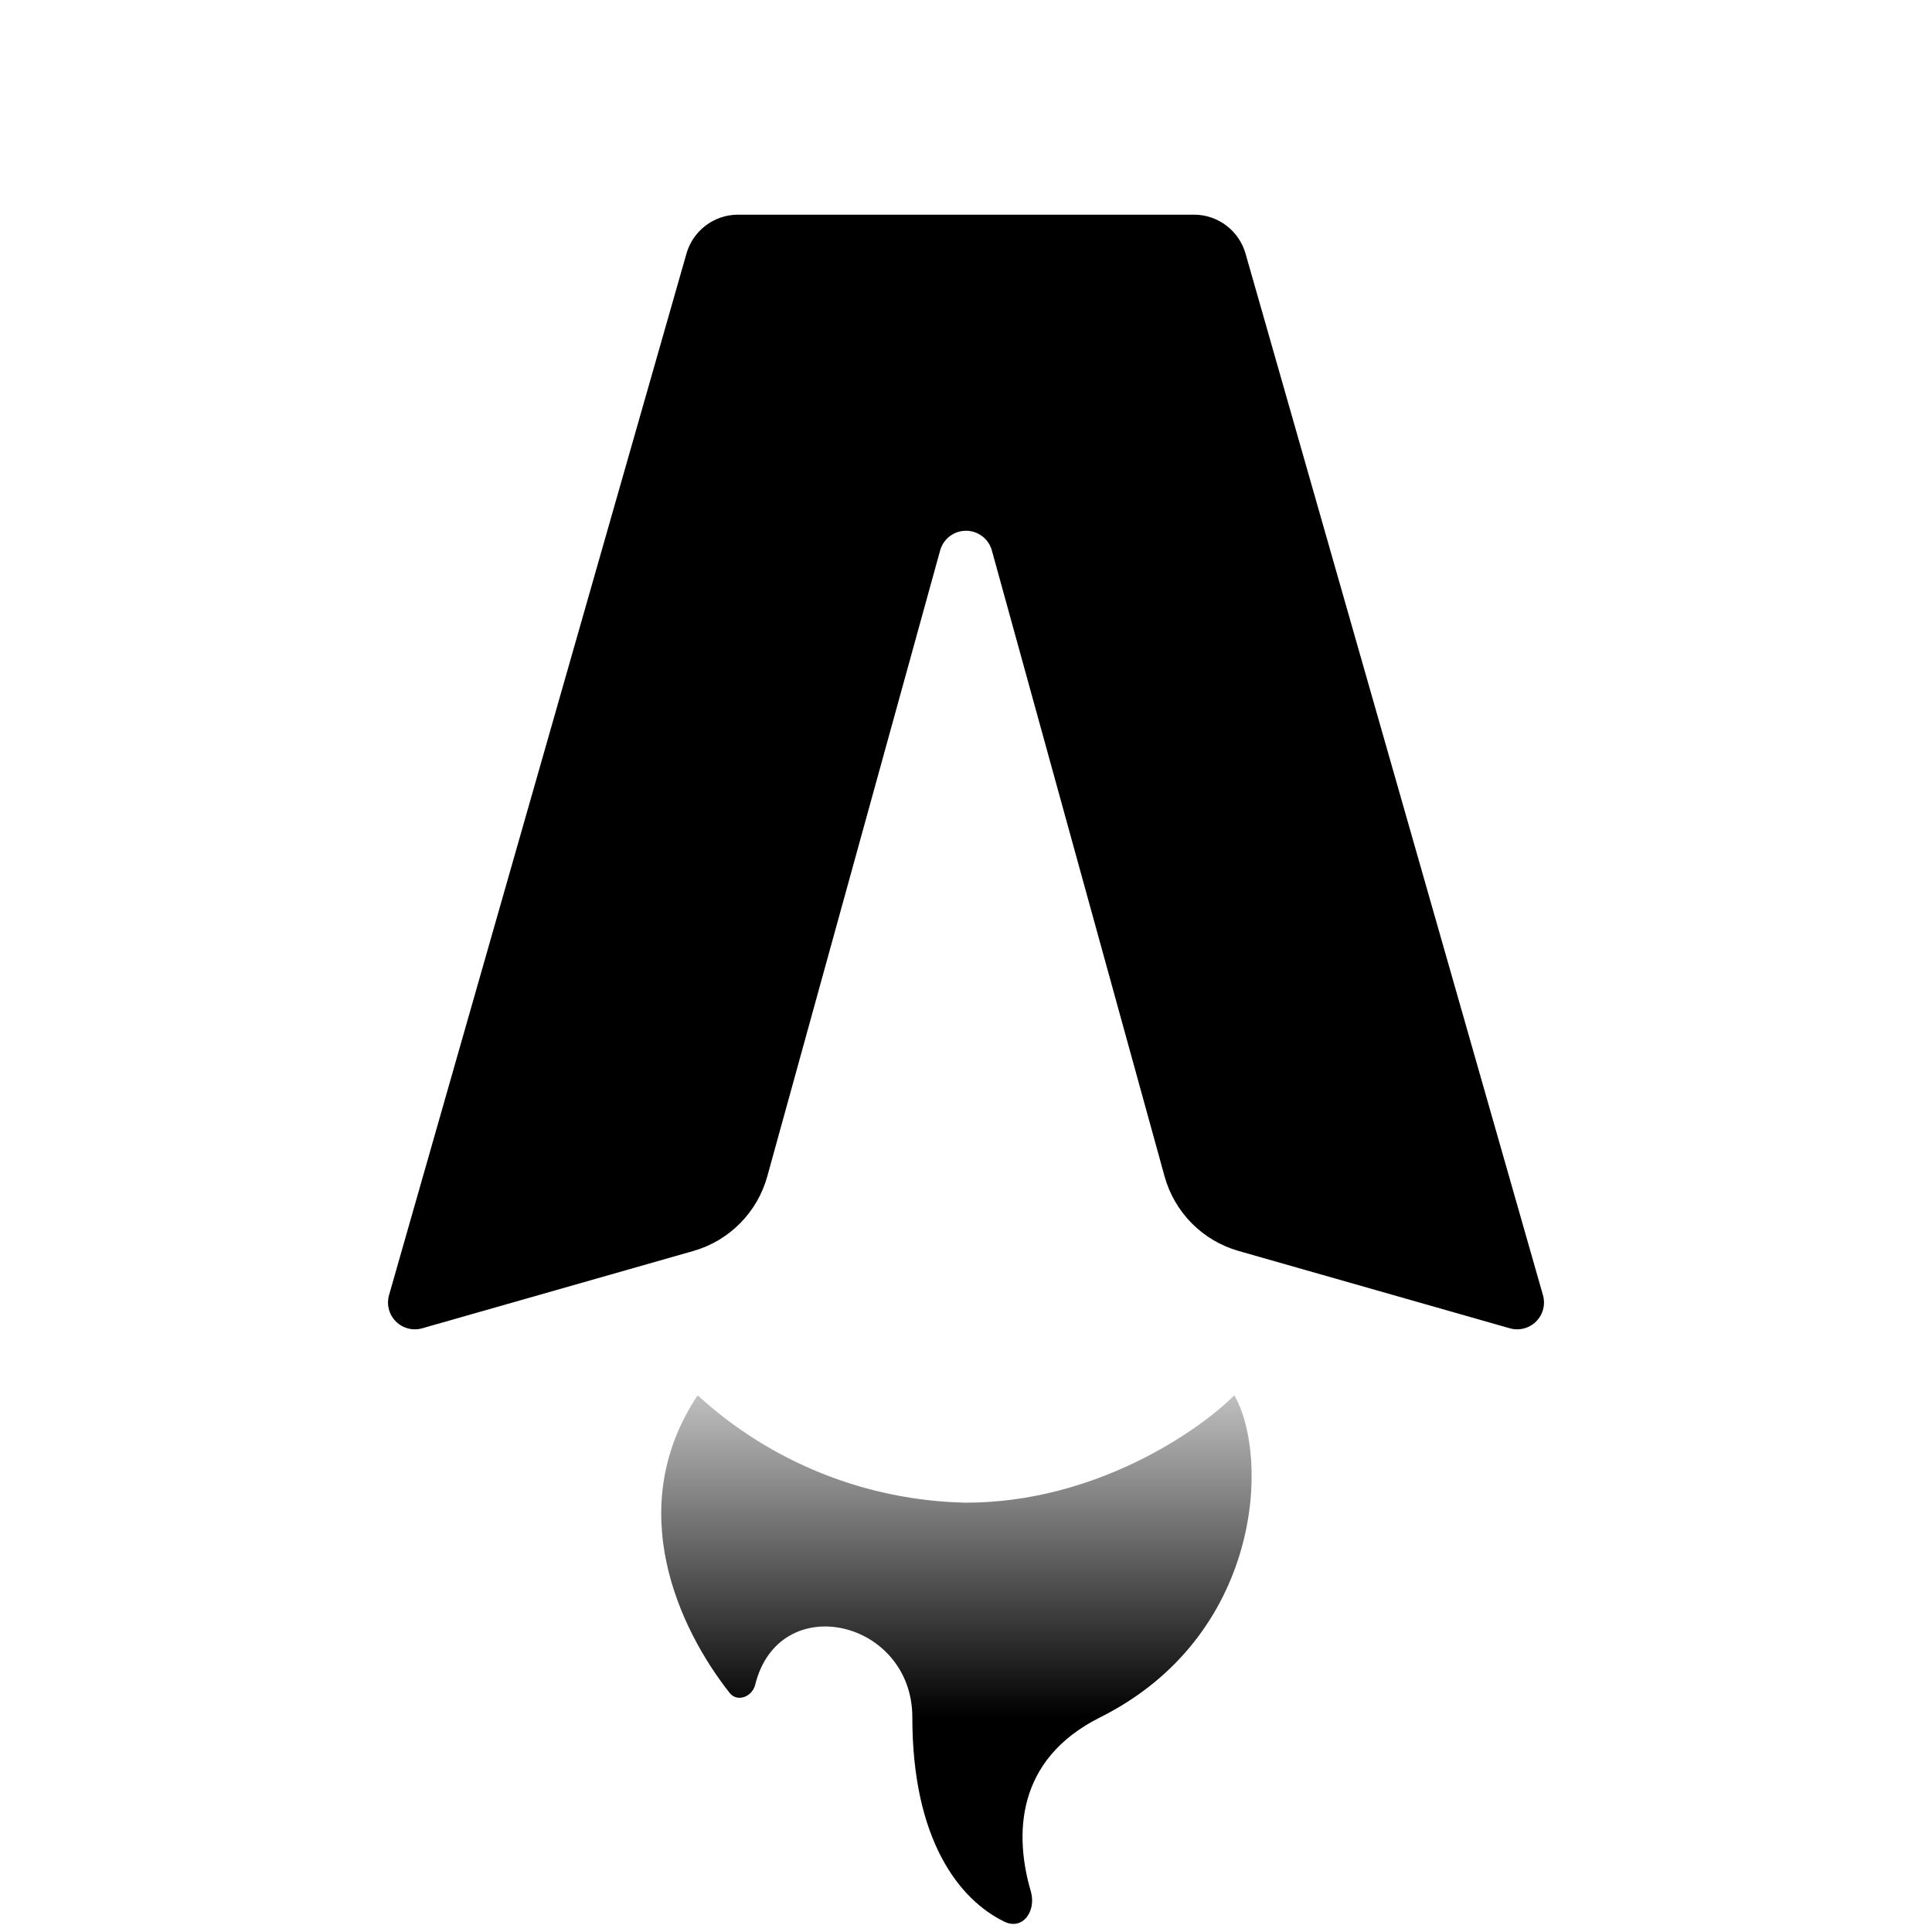
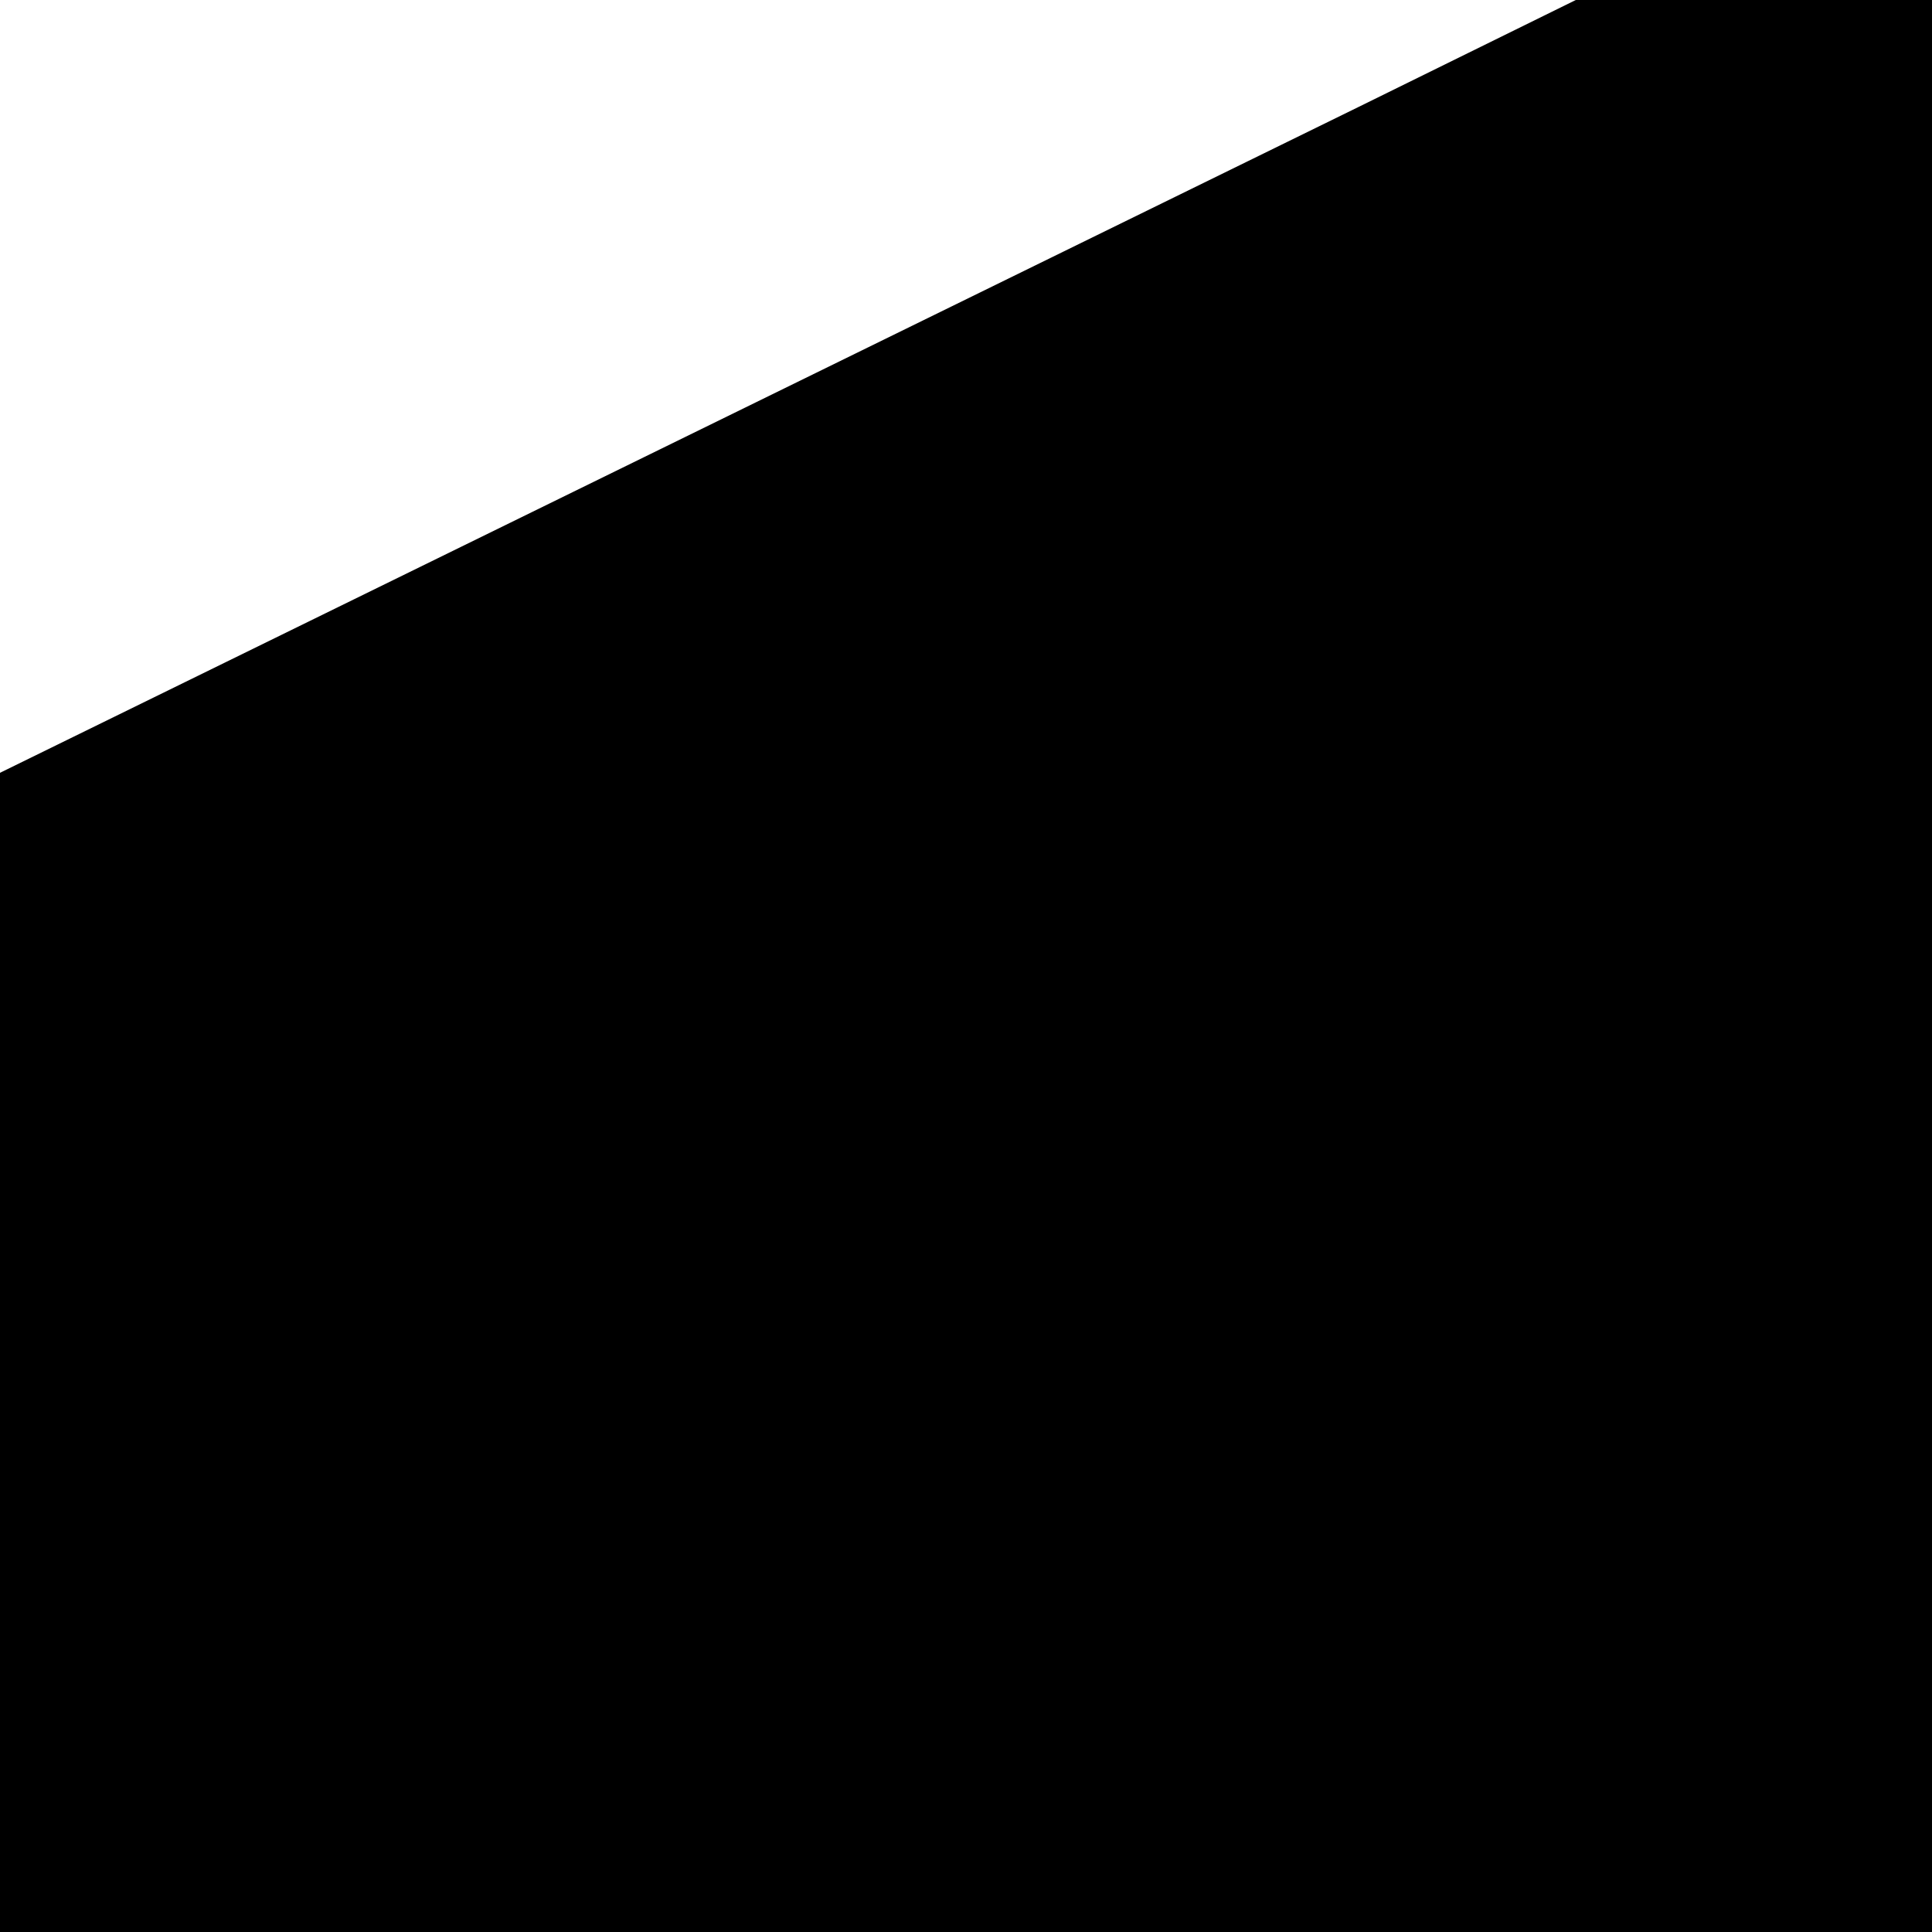
- <svg xmlns="http://www.w3.org/2000/svg" fill="none" viewBox="0 0 36 36">
-   <path fill="#000" d="M22.25 4h-8.5a1 1 0 0 0-.96.73l-5.54 19.4a.5.5 0 0 0 .62.62l5.05-1.44a2 2 0 0 0 1.38-1.4l3.22-11.66a.5.5 0 0 1 .96 0l3.22 11.67a2 2 0 0 0 1.38 1.39l5.05 1.44a.5.5 0 0 0 .62-.62l-5.54-19.4a1 1 0 0 0-.96-.73Z" />
-   <path fill="url(#gradient)" d="M18 28a7.63 7.63 0 0 1-5-2c-1.4 2.1-.35 4.35.6 5.55.14.17.41.07.47-.15.44-1.8 2.93-1.22 2.93.6 0 2.28.87 3.4 1.72 3.81.34.16.59-.2.49-.56-.31-1.05-.29-2.46 1.29-3.25 3-1.5 3.17-4.83 2.5-6-.67.67-2.6 2-5 2Z" />
-   <defs>
-     <linearGradient id="gradient" x1="16" x2="16" y1="32" y2="24" gradientUnits="userSpaceOnUse">
-       <stop stop-color="#000" />
-       <stop offset="1" stop-color="#000" stop-opacity="0" />
-     </linearGradient>
-   </defs>
-   <style>
-     @media (prefers-color-scheme:dark){:root{filter:invert(100%)}}
-   </style>
+ <svg xmlns="http://www.w3.org/2000/svg" version="1.0" width="36" height="36" viewBox="0 0 36 36" preserveAspectRatio="xMidYMid meet">
+   <g transform="translate(0,36) scale(0.1,-0.1)" fill="#000000" stroke="none">
+     <path d="M1325 2829 c-93 -10 -149 -26 -233 -68 -24 -11 -50 -21 -58 -21 -8 0 -14 -4 -14 -10 0 -5 -9 -10 -20 -10 -11 0 -20 -3 -20 -8 0 -4 -17 -15 -37 -24 -34 -15 -69 -44 -98 -80 -47 -59 -85 -112 -85 -120 0 -5 -9 -19 -20 -31 -11 -12 -18 -27 -15 -34 2 -8 -3 -33 -13 -56 -25 -63 -22 -261 6 -391 26 -118 27 -126 7 -126 -8 0 -15 -4 -15 -8 0 -11 47 -52 52 -46 3 2 5 -2 6 -8 1 -7 5 -28 8 -46 5 -24 2 -38 -11 -52 -10 -11 -21 -40 -25 -65 -6 -39 -4 -49 16 -70 27 -29 49 -33 39 -7 -4 10 -3 13 3 7 5 -5 17 -41 27 -78 16 -59 16 -70 4 -78 -11 -7 -9 -9 8 -9 19 0 25 -11 44 -72 25 -87 51 -138 118 -238 28 -41 51 -83 51 -92 0 -9 5 -20 10 -23 6 -3 10 -17 10 -30 0 -13 6 -28 13 -32 25 -16 67 -75 67 -94 0 -20 84 -109 102 -109 6 0 7 -7 4 -16 -3 -9 4 -32 16 -53 13 -20 23 -40 23 -45 0 -14 35 -16 35 -3 1 12 29 -17 64 -67 12 -16 25 -25 34 -21 13 5 13 3 1 -12 -9 -11 -10 -14 -1 -9 13 8 45 -17 35 -28 -3 -3 3 -9 13 -12 10 -4 26 -13 34 -20 21 -18 85 -21 104 -5 12 10 16 11 16 1 0 -10 3 -10 14 -1 8 7 26 14 40 17 20 3 30 -3 49 -31 13 -19 27 -32 30 -28 4 3 7 2 7 -4 0 -13 -145 -33 -246 -33 -323 0 -559 114 -559 270 0 45 4 53 45 96 l45 46 -40 -21 c-22 -12 -51 -28 -65 -36 -14 -7 -50 -26 -80 -40 -30 -15 -125 -62 -210 -104 -85 -43 -269 -133 -407 -201 l-253 -124 0 -108 0 -108 1540 0 1540 0 0 179 0 178 -77 35 c-94 42 -198 84 -443 178 -210 80 -359 151 -408 194 -22 19 -47 30 -78 34 -27 3 -48 11 -54 21 -4 9 -12 64 -15 123 l-8 106 40 84 c45 92 63 158 64 233 1 81 7 99 41 115 18 8 40 27 51 41 17 23 17 31 6 68 -10 34 -10 44 0 50 9 6 11 33 6 107 -11 193 -14 204 -40 204 -24 0 -38 21 -29 44 3 8 1 94 -5 190 -9 145 -15 186 -37 247 -14 40 -33 79 -40 87 -8 7 -12 17 -9 21 2 5 -9 21 -25 37 -16 16 -30 35 -30 42 0 6 -3 12 -7 12 -5 0 -26 16 -47 35 -22 19 -44 35 -50 35 -6 0 -17 9 -24 21 -7 11 -18 19 -25 16 -6 -2 -18 2 -25 9 -7 7 -29 16 -50 20 -20 4 -45 13 -54 21 -9 8 -23 13 -30 11 -7 -3 -26 1 -43 8 -52 21 -215 34 -310 23z m-290 -403 c9 -9 31 -13 60 -11 25 2 59 0 75 -5 18 -5 28 -5 25 0 -3 5 7 7 22 6 16 -2 44 -4 63 -5 27 -1 31 -4 20 -11 -11 -7 -7 -10 17 -10 17 0 35 5 38 10 4 6 28 10 53 9 26 -1 60 2 76 6 24 6 28 5 24 -7 -4 -8 0 -15 7 -15 8 0 11 7 7 15 -3 10 -1 13 6 8 6 -3 13 -2 17 3 3 5 14 8 25 6 25 -5 62 -30 54 -37 -3 -3 1 -6 8 -5 54 2 60 -2 53 -35 -9 -43 -20 -54 -38 -39 -11 9 -17 8 -27 -3 -10 -13 -7 -16 14 -22 23 -5 66 -54 49 -54 -5 -1 4 -8 20 -16 15 -8 27 -19 27 -25 0 -6 3 -8 8 -6 12 8 27 -16 26 -41 -2 -29 -4 -31 -45 -34 -18 -2 -36 -6 -39 -9 -7 -10 -138 -69 -153 -69 -6 0 -23 -9 -37 -20 -31 -24 -37 -24 -81 -1 -28 15 -60 19 -155 21 -151 4 -151 4 -201 -8 -23 -5 -40 -5 -37 -1 8 13 2 12 -60 -16 -40 -18 -57 -31 -62 -49 -9 -37 -1 -61 21 -60 17 0 20 -5 17 -36 -5 -52 11 -103 36 -116 12 -6 30 -18 40 -27 10 -10 26 -17 35 -17 10 0 25 -4 35 -9 9 -6 29 -12 44 -16 16 -3 27 -9 27 -13 -8 -48 58 -41 117 13 26 23 56 40 71 40 9 0 25 18 36 39 18 34 23 61 26 133 1 16 32 21 61 9 31 -13 41 -27 35 -45 -3 -7 0 -20 6 -27 8 -10 9 -25 1 -54 -6 -25 -6 -42 -1 -46 6 -3 7 -14 4 -25 -4 -12 3 -37 16 -62 25 -47 26 -97 3 -132 -17 -26 -86 -57 -108 -49 -13 5 -76 -20 -76 -30 0 -3 -3 -12 -6 -20 -4 -12 4 -20 30 -31 37 -16 49 -45 19 -45 -14 0 -15 -2 -5 -9 10 -6 8 -10 -8 -14 -12 -3 -19 -10 -15 -16 3 -6 0 -9 -8 -5 -8 3 -18 1 -22 -5 -3 -6 -17 -8 -31 -5 -13 3 -31 1 -39 -6 -8 -6 -18 -9 -24 -6 -5 3 -19 -3 -32 -13 -18 -15 -24 -29 -24 -65 0 -28 5 -48 13 -51 17 -6 15 -24 -3 -31 -17 -7 -54 26 -74 64 -6 12 -19 22 -27 22 -11 0 -13 6 -9 19 5 16 2 18 -15 14 -15 -4 -20 -1 -20 14 0 23 -28 65 -40 58 -4 -3 -10 4 -13 15 -3 13 -11 18 -21 14 -10 -4 -19 2 -27 20 -7 14 -18 26 -26 28 -9 2 -33 49 -56 108 -34 88 -40 117 -41 180 -1 142 38 331 77 380 19 23 20 65 2 99 -8 17 -13 31 -10 31 3 0 1 8 -4 18 -15 27 -23 135 -11 152 5 8 10 11 10 7 0 -11 22 11 44 45 10 15 23 25 31 22 8 -3 24 1 37 10 27 19 26 19 43 2z m729 -614 c-1 -2 -13 0 -28 4 -19 5 -26 13 -26 31 l0 26 28 -29 c15 -16 27 -30 26 -32z m106 38 c0 -5 -9 -14 -20 -20 -22 -12 -23 -10 -14 14 7 17 34 22 34 6z m-780 -32 c0 -7 12 -25 27 -40 l27 -28 -25 0 c-29 0 -69 26 -69 44 0 14 20 36 32 36 4 0 8 -5 8 -12z m904 -173 c-4 -8 -11 -15 -16 -15 -6 0 -5 6 2 15 7 8 14 15 16 15 2 0 1 -7 -2 -15z m-1207 -62 c-4 -17 -4 -17 -12 0 -4 9 -4 25 0 35 8 16 8 16 12 0 3 -10 3 -26 0 -35z m740 -336 c3 -4 -21 -7 -54 -7 -33 0 -77 -7 -96 -15 -20 -8 -41 -15 -47 -15 -5 0 -10 7 -10 15 0 8 9 15 20 15 11 0 20 3 20 8 0 9 157 8 167 -1z m-32 -86 c-17 -17 -68 -40 -77 -35 -4 3 -8 12 -8 21 0 11 7 14 25 11 14 -3 28 -1 31 3 3 5 13 9 22 9 10 0 12 -3 7 -9z m-155 -32 c25 -6 55 -20 67 -31 20 -19 21 -23 8 -42 -21 -29 -19 -33 16 -34 17 0 36 -6 44 -12 10 -8 14 -8 17 1 2 7 10 9 16 5 9 -6 9 -13 -3 -29 -17 -24 -20 -57 -5 -57 6 0 10 -5 10 -11 0 -5 -4 -7 -10 -4 -5 3 -10 2 -10 -3 0 -9 -31 -23 -55 -26 -5 -1 -13 -5 -16 -9 -4 -5 -20 -2 -37 7 -26 14 -33 14 -44 2 -11 -11 -15 -11 -29 5 -9 10 -29 23 -45 29 l-29 12 28 22 c15 12 27 28 27 36 0 21 -30 49 -46 43 -9 -3 -14 1 -14 12 0 9 4 14 8 11 5 -3 9 8 9 24 0 31 18 60 37 60 6 0 31 -5 56 -11z m585 -728 c-6 -5 -21 -12 -35 -16 -24 -7 -24 -7 -5 9 21 16 56 23 40 7z m-118 -37 c-3 -3 -12 -4 -19 -1 -8 3 -5 6 6 6 11 1 17 -2 13 -5z" />
+     <path d="M1460 981 c0 -5 5 -13 10 -16 6 -3 10 -2 10 4 0 5 -4 13 -10 16 -5 3 -10 2 -10 -4z" />
+     <path d="M695 1783 c13 -63 17 -73 25 -68 17 10 11 51 -9 69 -19 17 -19 17 -16 -1z" />
+     <path d="M1530 378 c0 -4 7 -8 15 -8 8 0 15 4 15 8 0 5 -7 9 -15 9 -8 0 -15 -4 -15 -9z" />
+   </g>
</svg>
